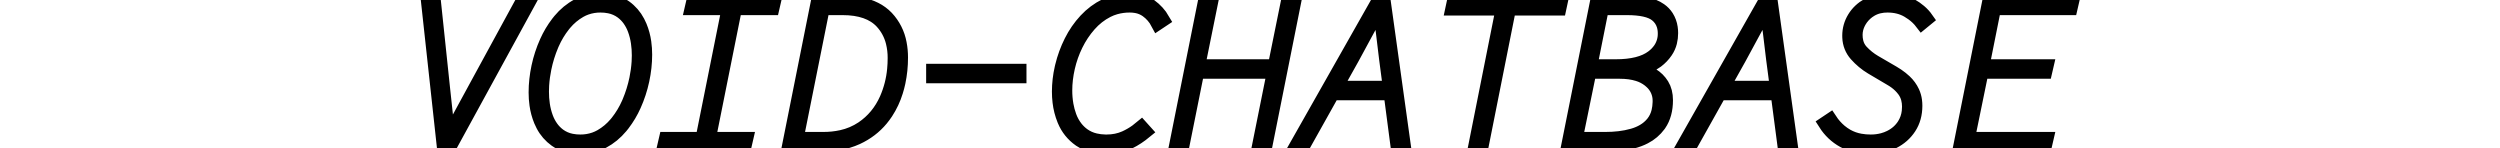
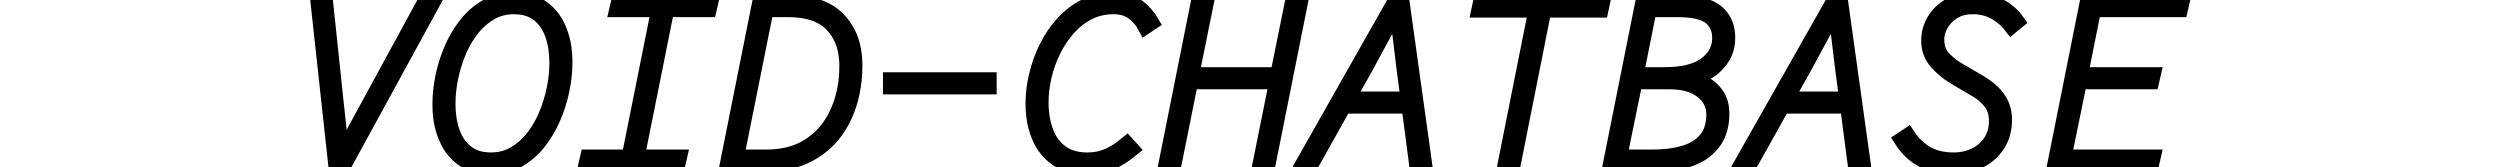
- <svg xmlns="http://www.w3.org/2000/svg" width="170" height="10" viewBox="0 0 191.15 17.1">
+ <svg xmlns="http://www.w3.org/2000/svg" width="150" height="10" viewBox="0 0 191.15 17.1">
  <g id="svgGroup" stroke-linecap="round" fill-rule="evenodd" font-size="9pt" stroke="#000" stroke-width="0.25mm" fill="black" style="stroke:#000;stroke-width:0.25mm;fill:black">
    <path d="M 87.75 16.8 L 87 16.8 L 90.3 0.3 L 91.05 0.3 L 89.55 7.7 L 98.45 7.7 L 99.95 0.3 L 100.7 0.3 L 97.4 16.8 L 96.65 16.8 L 98.35 8.35 L 89.45 8.35 L 87.75 16.8 Z M 188.05 16.8 L 178.2 16.8 L 181.5 0.3 L 191.15 0.3 L 191 0.95 L 182.1 0.95 L 180.75 7.7 L 188.2 7.7 L 188.05 8.35 L 180.65 8.35 L 179.05 16.15 L 188.2 16.15 L 188.05 16.8 Z M 162.45 14.35 L 163.05 13.95 A 6.042 6.042 0 0 0 164.187 15.235 A 5.363 5.363 0 0 0 165 15.8 A 4.896 4.896 0 0 0 166.524 16.343 A 6.688 6.688 0 0 0 167.75 16.45 A 5.397 5.397 0 0 0 169.151 16.274 A 4.667 4.667 0 0 0 170.012 15.95 Q 171.025 15.45 171.613 14.538 A 3.685 3.685 0 0 0 172.168 12.957 A 4.691 4.691 0 0 0 172.2 12.4 A 3.586 3.586 0 0 0 172.079 11.45 A 2.855 2.855 0 0 0 171.612 10.488 A 4.642 4.642 0 0 0 170.622 9.517 A 5.776 5.776 0 0 0 170.05 9.15 L 167.85 7.85 Q 166.85 7.25 166.05 6.35 A 3.149 3.149 0 0 1 165.255 4.356 A 4.075 4.075 0 0 1 165.25 4.15 Q 165.25 3.05 165.825 2.1 Q 166.4 1.15 167.438 0.575 Q 168.475 0 169.85 0 Q 171.35 0 172.488 0.65 A 6.182 6.182 0 0 1 173.441 1.314 A 4.676 4.676 0 0 1 174.25 2.2 L 173.7 2.65 A 5.163 5.163 0 0 0 172.608 1.592 A 6.354 6.354 0 0 0 172.063 1.238 Q 171.05 0.65 169.7 0.65 A 4.26 4.26 0 0 0 168.711 0.76 A 3.329 3.329 0 0 0 167.75 1.15 A 3.716 3.716 0 0 0 166.653 2.147 A 3.582 3.582 0 0 0 166.463 2.438 A 3.403 3.403 0 0 0 166.089 3.335 A 2.933 2.933 0 0 0 166 4.05 A 3.461 3.461 0 0 0 166.095 4.883 A 2.428 2.428 0 0 0 166.675 5.975 Q 167.35 6.7 168.2 7.2 L 170.35 8.45 A 7.886 7.886 0 0 1 171.307 9.1 A 6.732 6.732 0 0 1 171.713 9.45 Q 172.3 10 172.625 10.7 A 3.466 3.466 0 0 1 172.911 11.699 A 4.461 4.461 0 0 1 172.95 12.3 Q 172.95 13.75 172.25 14.825 Q 171.55 15.9 170.35 16.5 Q 169.15 17.1 167.65 17.1 A 7.143 7.143 0 0 1 166.057 16.93 A 5.601 5.601 0 0 1 164.587 16.375 Q 163.275 15.65 162.45 14.35 Z M 101.85 16.8 L 101.05 16.8 L 110.4 0.3 L 111.15 0.3 L 113.45 16.8 L 112.7 16.8 L 111.4 6.9 Q 111.225 5.5 111.05 4 A 105.84 105.84 0 0 0 110.773 1.82 A 93.324 93.324 0 0 0 110.675 1.125 L 110.55 1.125 A 242.068 242.068 0 0 0 109.362 3.274 A 212.221 212.221 0 0 0 108.987 3.963 A 3726.132 3726.132 0 0 1 107.846 6.07 A 4206.493 4206.493 0 0 1 107.45 6.8 L 101.85 16.8 Z M 146.85 16.8 L 146.05 16.8 L 155.4 0.3 L 156.15 0.3 L 158.45 16.8 L 157.7 16.8 L 156.4 6.9 Q 156.225 5.5 156.05 4 A 105.84 105.84 0 0 0 155.773 1.82 A 93.324 93.324 0 0 0 155.675 1.125 L 155.55 1.125 A 242.068 242.068 0 0 0 154.362 3.274 A 212.221 212.221 0 0 0 153.987 3.963 A 3726.132 3726.132 0 0 1 152.846 6.07 A 4206.493 4206.493 0 0 1 152.45 6.8 L 146.85 16.8 Z M 2.65 16.8 L 1.8 16.8 L 0 0.3 L 0.7 0.3 L 1.75 10.275 Q 1.9 11.65 2.05 13.05 L 2.35 15.85 L 2.45 15.85 Q 2.925 14.95 3.438 14 Q 3.95 13.05 4.463 12.113 A 722.073 722.073 0 0 0 5.21 10.742 A 649.131 649.131 0 0 0 5.45 10.3 L 10.9 0.3 L 11.675 0.3 L 2.65 16.8 Z M 36.85 16.8 L 27.5 16.8 L 27.65 16.15 L 31.9 16.15 L 34.95 0.95 L 30.65 0.95 L 30.8 0.3 L 40.2 0.3 L 40.05 0.95 L 35.7 0.95 L 32.65 16.15 L 37 16.15 L 36.85 16.8 Z M 85.45 2.3 L 84.85 2.7 Q 84.375 1.8 83.575 1.225 A 3.006 3.006 0 0 0 82.347 0.715 A 4.123 4.123 0 0 0 81.6 0.65 A 6.047 6.047 0 0 0 79.935 0.873 A 5.302 5.302 0 0 0 78.975 1.25 Q 77.8 1.85 76.888 2.888 Q 75.975 3.925 75.35 5.2 Q 74.725 6.475 74.413 7.85 Q 74.1 9.225 74.1 10.5 A 9.689 9.689 0 0 0 74.241 12.188 A 7.703 7.703 0 0 0 74.6 13.525 A 4.87 4.87 0 0 0 75.353 14.882 A 4.323 4.323 0 0 0 76.163 15.663 A 3.849 3.849 0 0 0 77.585 16.307 Q 78.13 16.437 78.767 16.449 A 6.971 6.971 0 0 0 78.9 16.45 Q 80.075 16.45 81.05 16.013 A 7.731 7.731 0 0 0 82.367 15.252 A 9.36 9.36 0 0 0 82.95 14.8 L 83.4 15.3 A 10.776 10.776 0 0 1 82.481 15.979 A 9.055 9.055 0 0 1 82 16.275 Q 81.3 16.675 80.525 16.888 A 5.986 5.986 0 0 1 79.4 17.079 A 7.155 7.155 0 0 1 78.85 17.1 A 6.64 6.64 0 0 1 77.475 16.965 Q 76.542 16.768 75.821 16.282 A 4.219 4.219 0 0 1 75.775 16.25 A 5.073 5.073 0 0 1 73.991 14.034 A 6.103 6.103 0 0 1 73.95 13.938 A 7.972 7.972 0 0 1 73.421 11.862 A 10.061 10.061 0 0 1 73.35 10.65 A 12.447 12.447 0 0 1 73.666 7.899 A 13.865 13.865 0 0 1 73.713 7.7 Q 74.075 6.2 74.763 4.825 Q 75.45 3.45 76.463 2.363 Q 77.475 1.275 78.775 0.638 A 6.299 6.299 0 0 1 81.165 0.016 A 7.481 7.481 0 0 1 81.65 0 A 4.784 4.784 0 0 1 82.7 0.109 A 3.4 3.4 0 0 1 83.975 0.675 Q 84.9 1.35 85.45 2.3 Z M 122.55 16.8 L 121.8 16.8 L 124.95 1 L 119.1 1 L 119.25 0.3 L 131.7 0.3 L 131.55 1 L 125.7 1 L 122.55 16.8 Z M 137.35 16.8 L 132.6 16.8 L 135.9 0.3 L 139.8 0.3 A 10.239 10.239 0 0 1 140.894 0.355 Q 141.433 0.413 141.89 0.533 A 4.809 4.809 0 0 1 142.475 0.725 A 3.878 3.878 0 0 1 143.265 1.15 A 2.883 2.883 0 0 1 144.038 1.95 A 3.218 3.218 0 0 1 144.505 3.223 A 4.208 4.208 0 0 1 144.55 3.85 A 4.263 4.263 0 0 1 144.424 4.909 A 3.338 3.338 0 0 1 143.938 5.988 A 4.652 4.652 0 0 1 142.884 7.092 A 4.32 4.32 0 0 1 142.45 7.375 Q 141.669 7.822 140.967 7.969 A 3.596 3.596 0 0 1 140.8 8 L 140.8 8.1 Q 141.6 8.275 142.325 8.713 Q 143.05 9.15 143.5 9.875 Q 143.95 10.6 143.95 11.65 Q 143.95 13.333 143.187 14.45 A 3.847 3.847 0 0 1 143.125 14.538 A 4.686 4.686 0 0 1 141.473 15.942 A 6.001 6.001 0 0 1 140.812 16.238 Q 139.347 16.792 137.408 16.8 A 13.782 13.782 0 0 1 137.35 16.8 Z M 45.9 16.8 L 42 16.8 L 45.3 0.3 L 48.25 0.3 A 10.676 10.676 0 0 1 50.128 0.454 Q 51.172 0.641 51.988 1.055 A 4.894 4.894 0 0 1 53.337 2.05 A 5.91 5.91 0 0 1 54.846 5.04 A 8.515 8.515 0 0 1 55 6.7 A 13.611 13.611 0 0 1 54.703 9.583 A 12.07 12.07 0 0 1 54.425 10.638 A 9.659 9.659 0 0 1 53.277 13.087 A 8.787 8.787 0 0 1 52.712 13.85 Q 51.575 15.225 49.875 16.013 A 8.291 8.291 0 0 1 47.717 16.66 A 11.263 11.263 0 0 1 45.9 16.8 Z M 17.65 17.1 Q 16 17.1 14.85 16.288 A 4.904 4.904 0 0 1 13.344 14.555 A 6.089 6.089 0 0 1 13.1 14.038 A 7.63 7.63 0 0 1 12.599 12.185 A 10.007 10.007 0 0 1 12.5 10.75 Q 12.5 9.275 12.825 7.763 Q 13.15 6.25 13.775 4.863 A 10.975 10.975 0 0 1 15.089 2.655 A 10.147 10.147 0 0 1 15.312 2.375 Q 16.225 1.275 17.425 0.638 A 5.509 5.509 0 0 1 19.724 0.011 A 6.591 6.591 0 0 1 20.1 0 Q 21.75 0 22.9 0.813 A 4.904 4.904 0 0 1 24.406 2.546 A 6.089 6.089 0 0 1 24.65 3.063 A 7.63 7.63 0 0 1 25.151 4.915 A 10.007 10.007 0 0 1 25.25 6.35 Q 25.25 7.825 24.925 9.338 Q 24.6 10.85 23.975 12.238 A 10.975 10.975 0 0 1 22.661 14.446 A 10.147 10.147 0 0 1 22.438 14.725 Q 21.525 15.825 20.325 16.463 A 5.509 5.509 0 0 1 18.026 17.09 A 6.591 6.591 0 0 1 17.65 17.1 Z M 45.9 0.95 L 42.85 16.15 L 45.95 16.15 A 9.669 9.669 0 0 0 48.077 15.928 A 7.049 7.049 0 0 0 50.5 14.9 Q 52.35 13.65 53.3 11.513 A 11.074 11.074 0 0 0 54.187 8.071 A 13.542 13.542 0 0 0 54.25 6.75 A 7.399 7.399 0 0 0 54.032 4.906 A 5.354 5.354 0 0 0 52.763 2.55 Q 51.275 0.95 48.2 0.95 L 45.9 0.95 Z M 17.7 16.45 A 4.94 4.94 0 0 0 19.368 16.174 A 4.571 4.571 0 0 0 20.1 15.838 A 6.517 6.517 0 0 0 21.843 14.378 A 7.497 7.497 0 0 0 22 14.188 A 9.908 9.908 0 0 0 23.296 12.032 A 11.097 11.097 0 0 0 23.375 11.85 Q 23.925 10.55 24.213 9.15 A 13.968 13.968 0 0 0 24.477 7.189 A 12.162 12.162 0 0 0 24.5 6.45 A 10.14 10.14 0 0 0 24.393 4.942 A 7.526 7.526 0 0 0 24.013 3.438 A 4.936 4.936 0 0 0 23.411 2.285 A 4.031 4.031 0 0 0 22.537 1.388 A 3.619 3.619 0 0 0 21.082 0.75 A 5.103 5.103 0 0 0 20.05 0.65 A 4.94 4.94 0 0 0 18.382 0.927 A 4.571 4.571 0 0 0 17.65 1.263 A 6.517 6.517 0 0 0 15.907 2.722 A 7.497 7.497 0 0 0 15.75 2.913 A 9.908 9.908 0 0 0 14.454 5.069 A 11.097 11.097 0 0 0 14.375 5.25 Q 13.825 6.55 13.538 7.95 A 13.968 13.968 0 0 0 13.273 9.911 A 12.162 12.162 0 0 0 13.25 10.65 A 10.14 10.14 0 0 0 13.357 12.159 A 7.526 7.526 0 0 0 13.737 13.663 A 4.936 4.936 0 0 0 14.339 14.815 A 4.031 4.031 0 0 0 15.213 15.713 A 3.619 3.619 0 0 0 16.668 16.351 A 5.103 5.103 0 0 0 17.7 16.45 Z M 135.05 8.35 L 133.45 16.15 L 136.9 16.15 A 13.655 13.655 0 0 0 138.507 16.06 Q 139.335 15.962 140.053 15.756 A 8.203 8.203 0 0 0 140.2 15.713 A 5.271 5.271 0 0 0 141.323 15.228 A 3.955 3.955 0 0 0 142.412 14.3 A 3.4 3.4 0 0 0 143.06 12.964 Q 143.182 12.471 143.198 11.892 A 6.304 6.304 0 0 0 143.2 11.725 A 2.903 2.903 0 0 0 142.238 9.529 A 3.949 3.949 0 0 0 141.987 9.313 A 4.02 4.02 0 0 0 140.681 8.638 Q 139.767 8.35 138.55 8.35 L 135.05 8.35 Z M 136.5 0.95 L 135.15 7.7 L 138.1 7.7 Q 140.95 7.7 142.375 6.625 A 3.863 3.863 0 0 0 143.257 5.718 A 3.16 3.16 0 0 0 143.8 3.9 A 3.216 3.216 0 0 0 143.669 2.956 A 2.46 2.46 0 0 0 142.825 1.725 Q 141.85 0.95 139.4 0.95 L 136.5 0.95 Z M 68.775 8.875 L 58.725 8.875 L 58.725 8.225 L 68.775 8.225 L 68.775 8.875 Z M 112.175 10.85 L 105 10.85 L 105.2 10.2 L 112.2 10.2 L 112.175 10.85 Z M 157.175 10.85 L 150 10.85 L 150.2 10.2 L 157.2 10.2 L 157.175 10.85 Z" vector-effect="non-scaling-stroke" />
  </g>
</svg>
